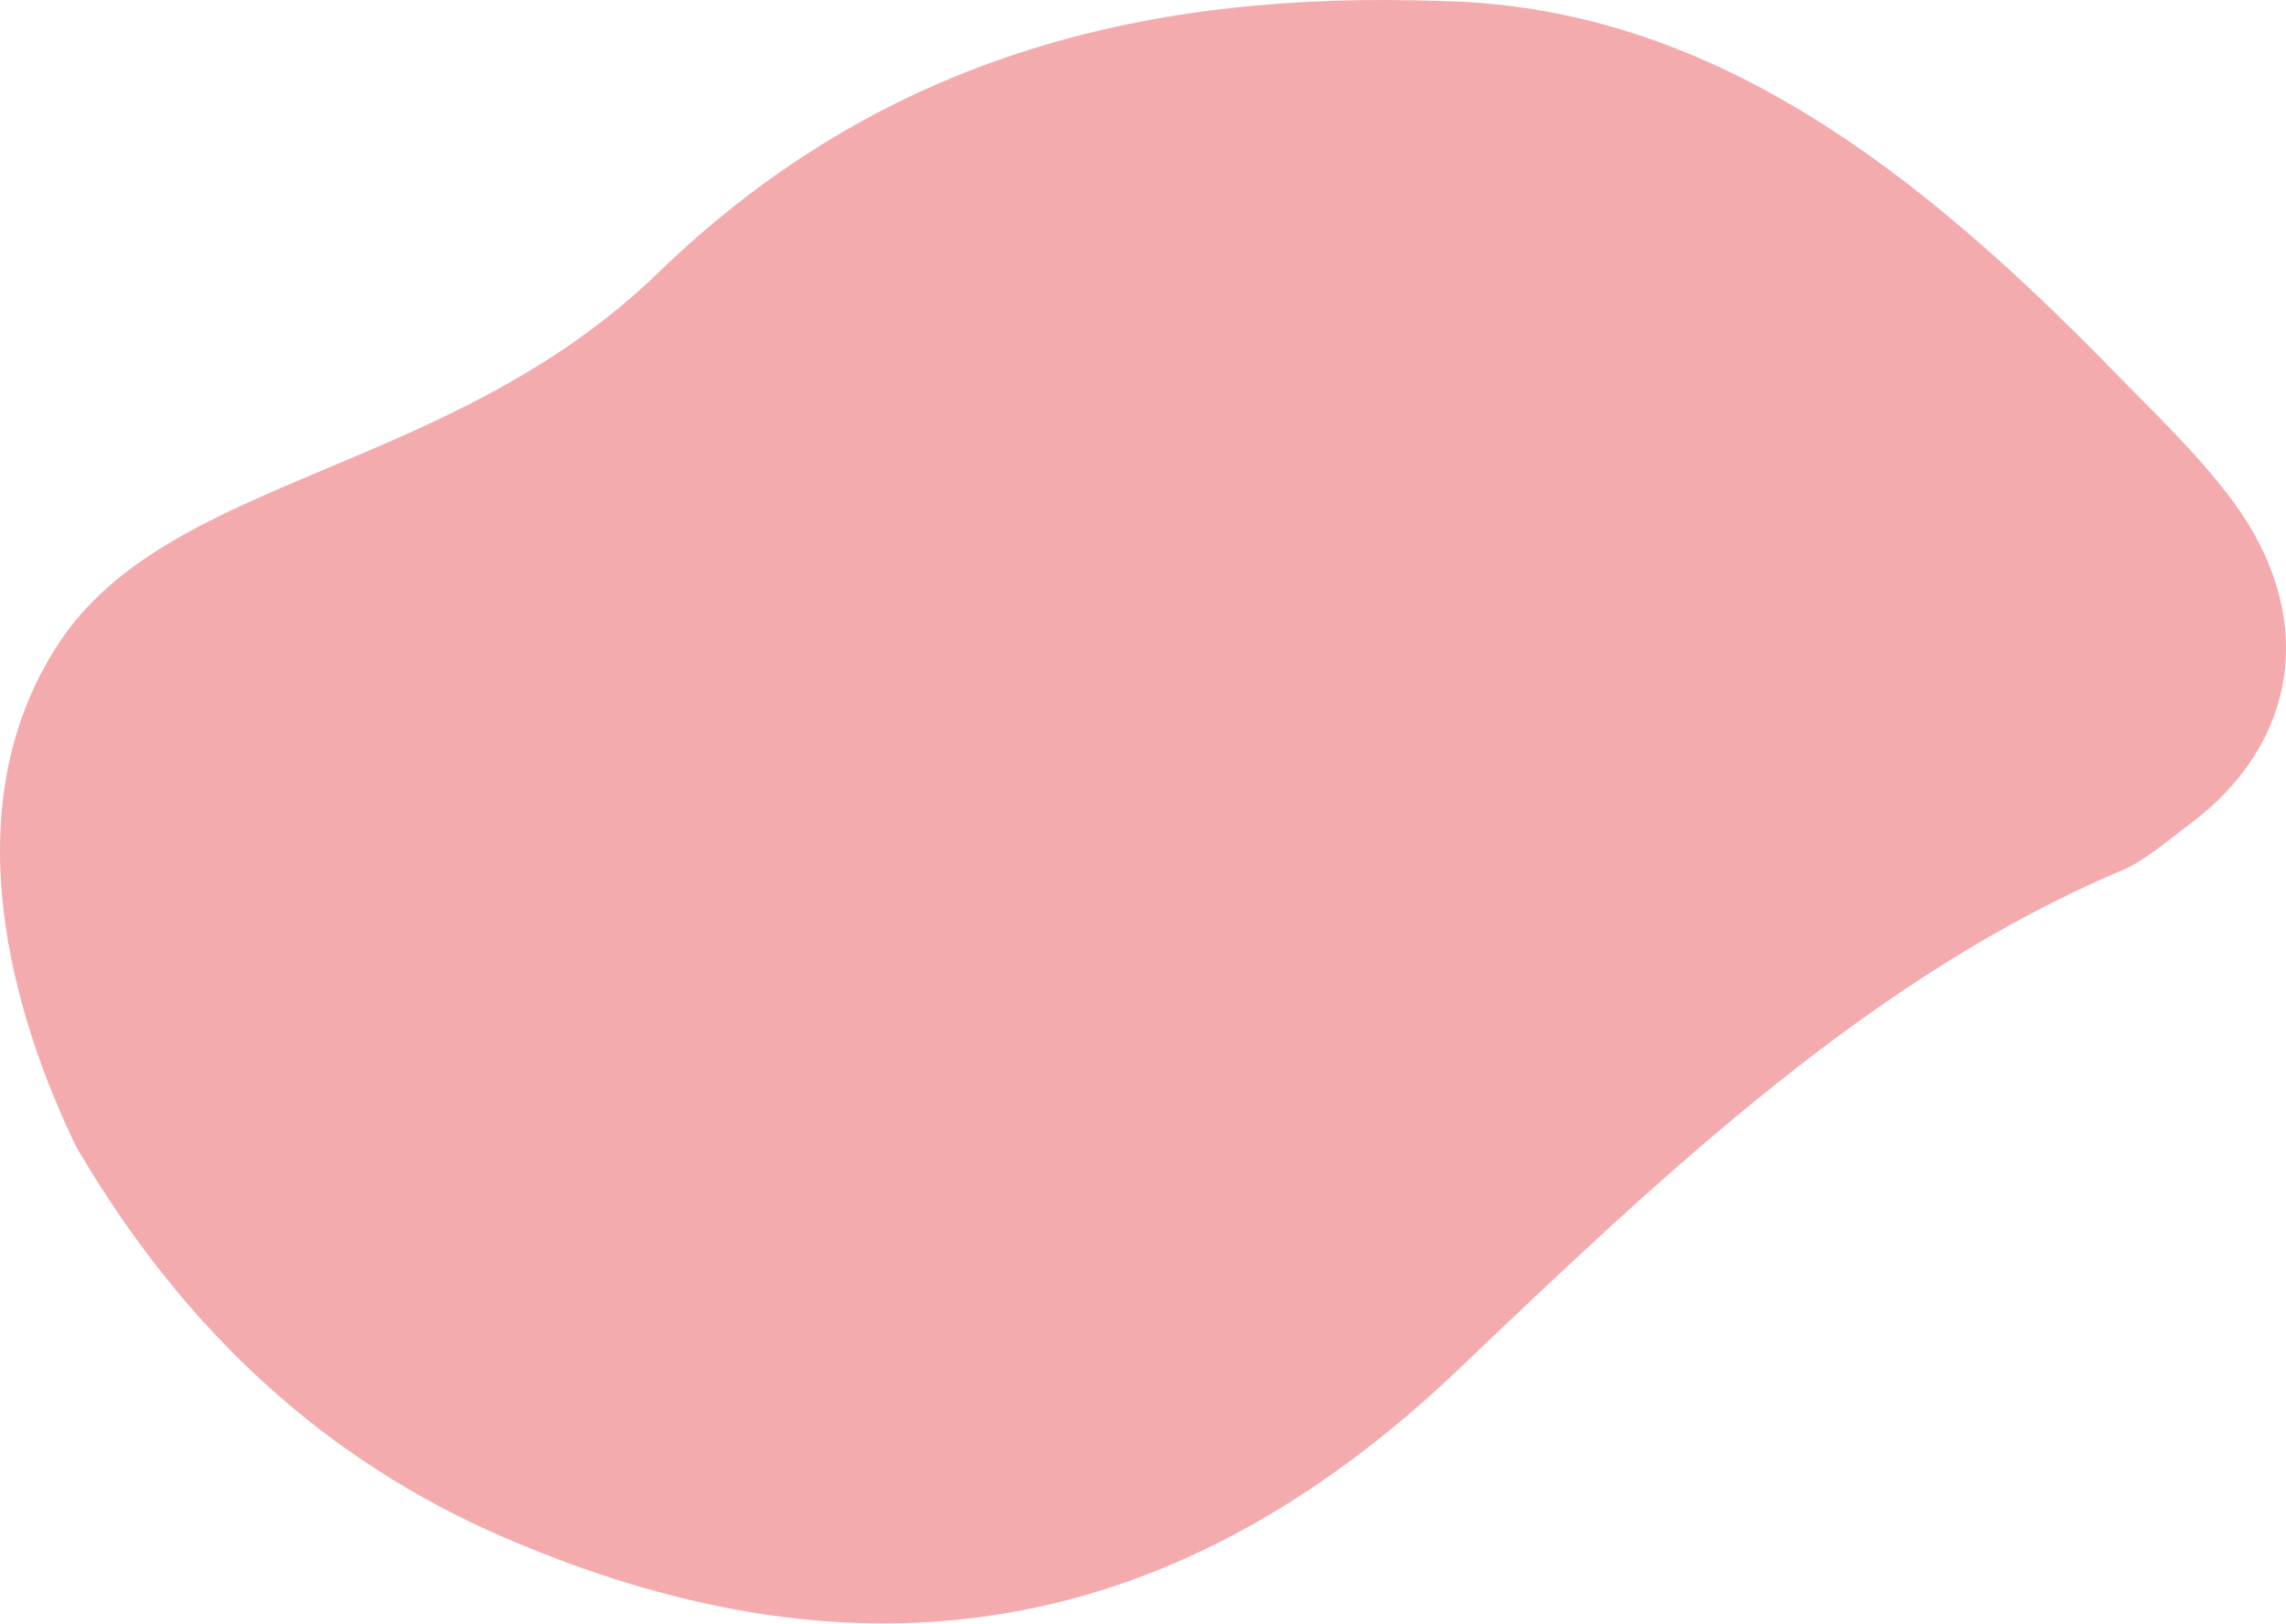
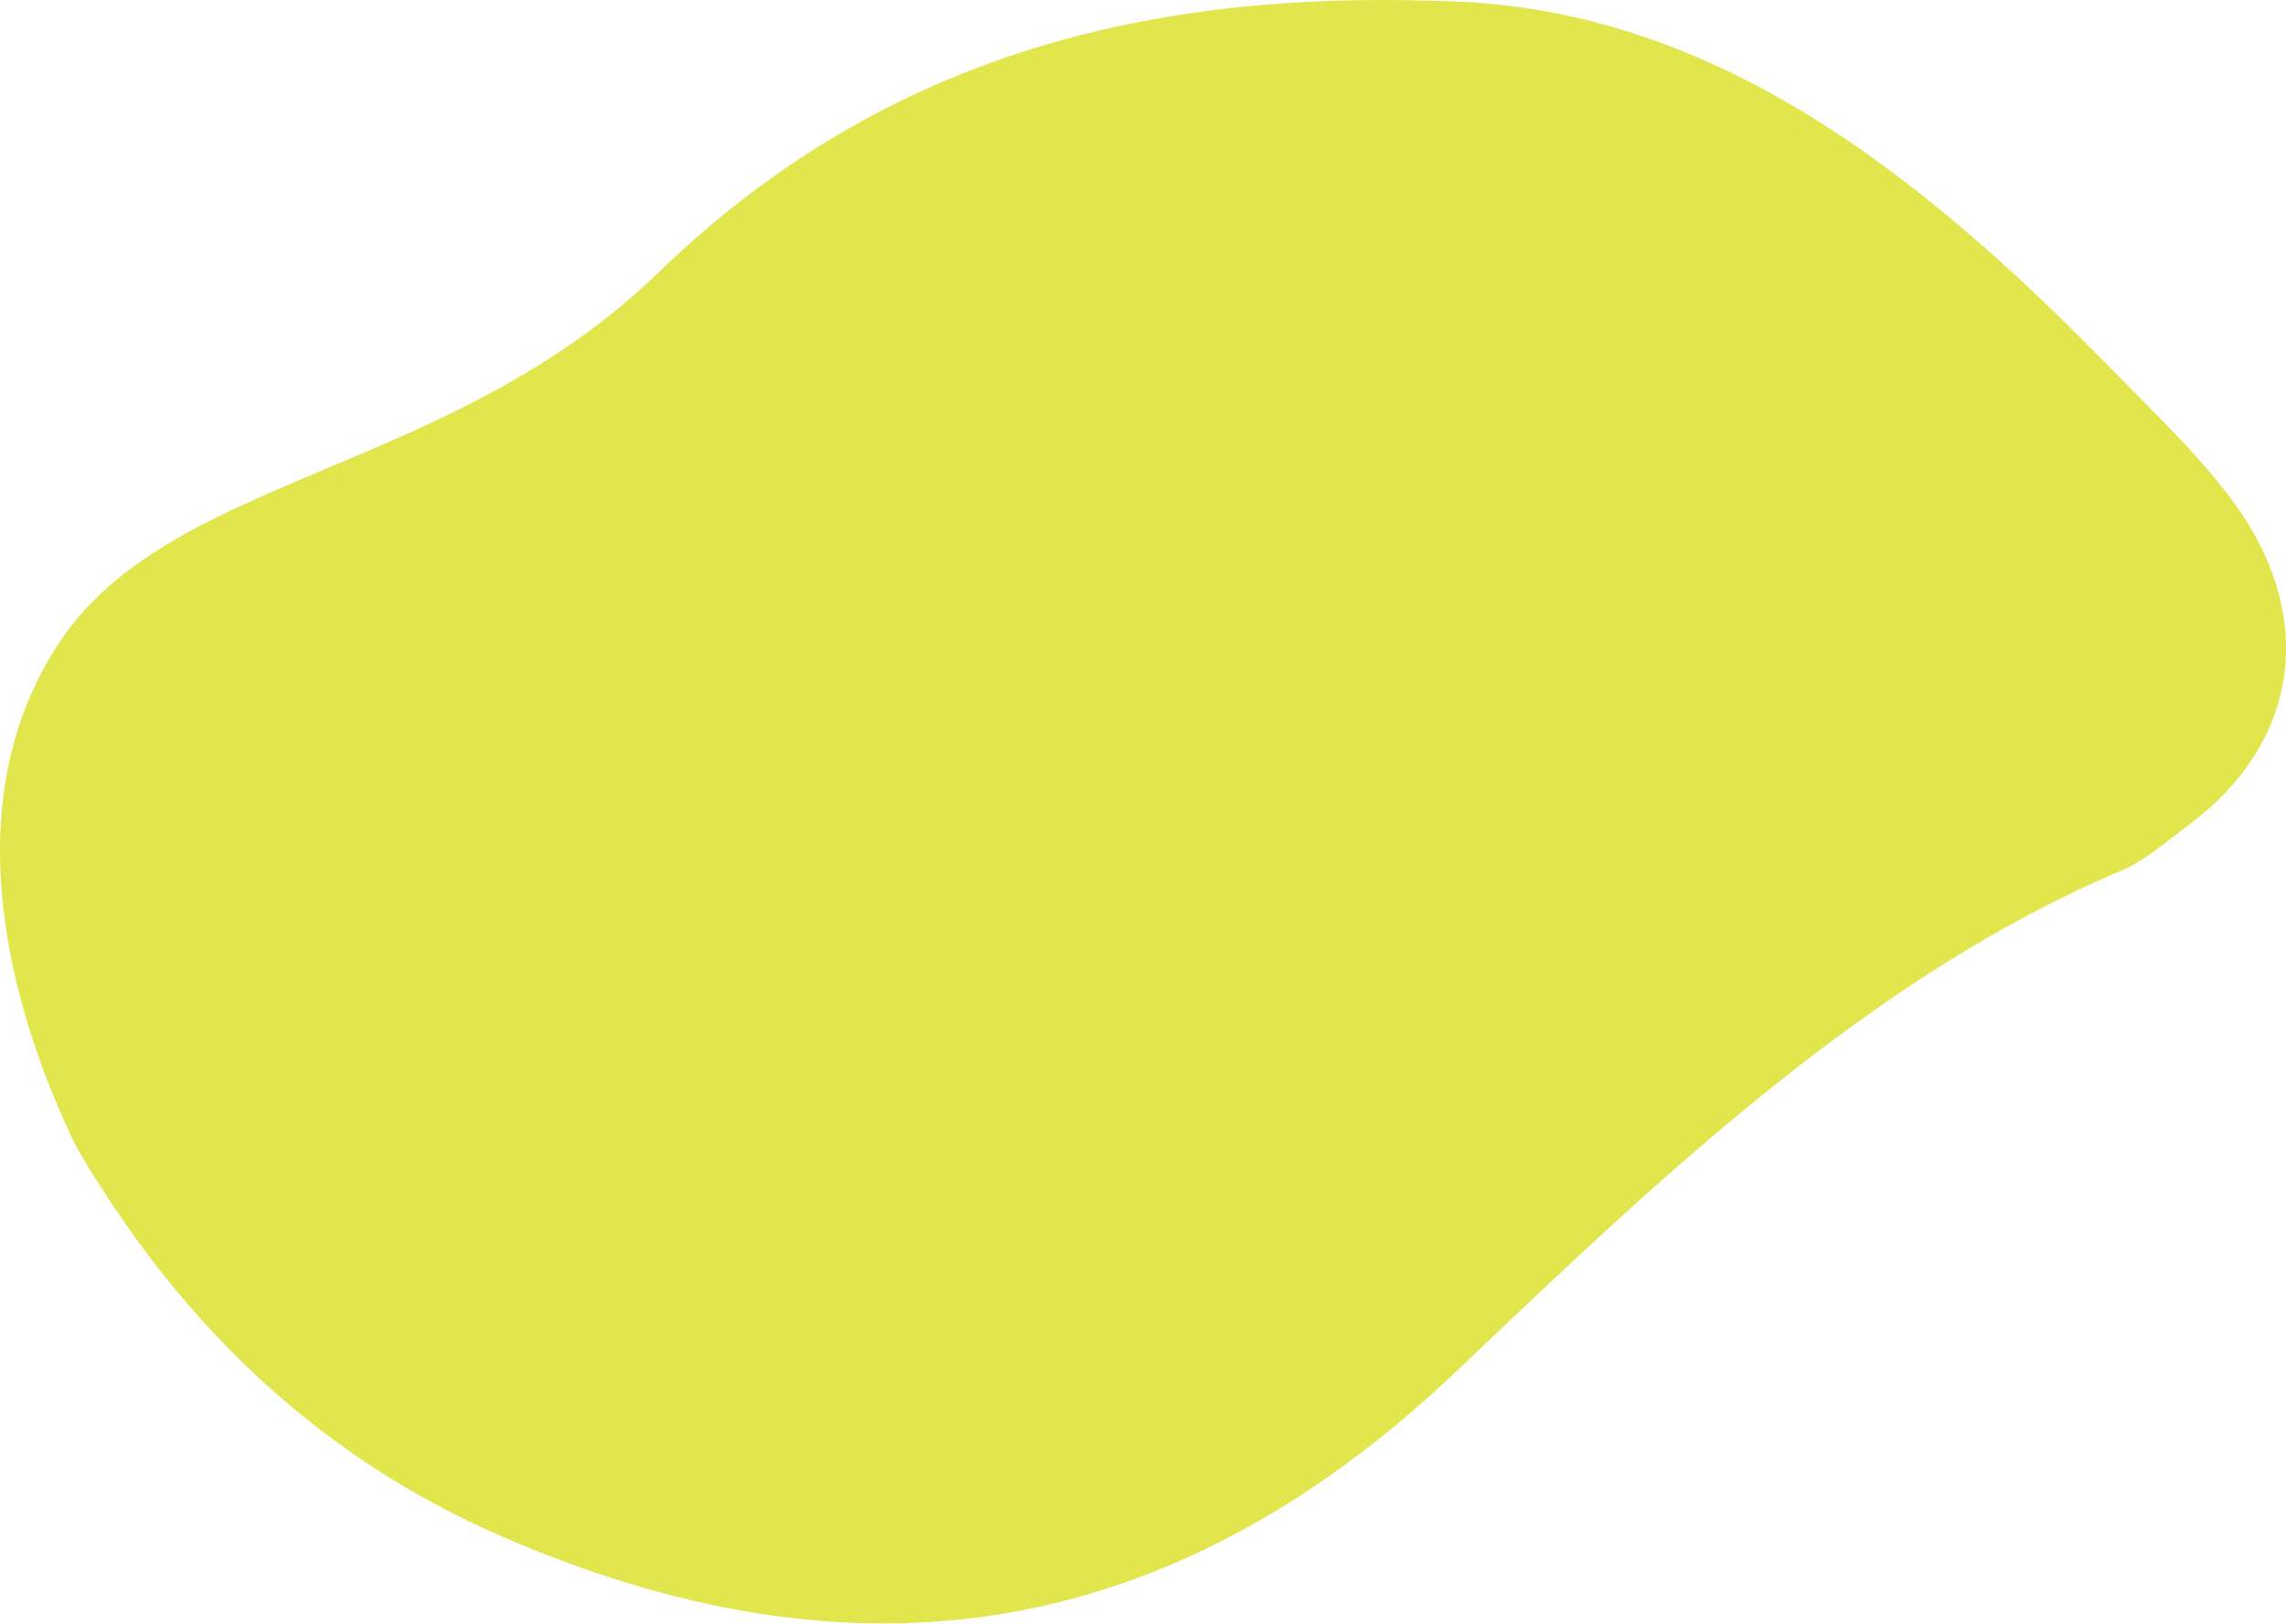
<svg xmlns="http://www.w3.org/2000/svg" id="Layer_2" data-name="Layer 2" viewBox="0 0 1047.45 743.83">
  <defs>
    <style>
      .cls-1 {
-         fill: #f1989b;
+         fill: #d9e021;
        opacity: .81;
      }
    </style>
  </defs>
  <g id="Layer_1-2" data-name="Layer 1">
    <path class="cls-1" d="M660.01.47c123.46,2.25,219.35,78.09,309.12,170.28,18.17,18.66,37.18,36.52,53.2,57.86,39.84,53.08,31.58,111.65-19.66,149.52-9.97,7.36-19.73,16.16-30.46,20.7-114.16,48.23-209.26,138.31-303.95,228.63-137.65,131.3-283.98,143.35-437.84,76.74-80.09-34.67-145.33-93.09-195.24-178.3-22.82-46.64-61.81-150.03-8.16-231.3,50.94-77.17,179.13-77.17,274.52-169.58C407.1,22.74,530.71-4.03,660.01.47Z" />
  </g>
</svg>
